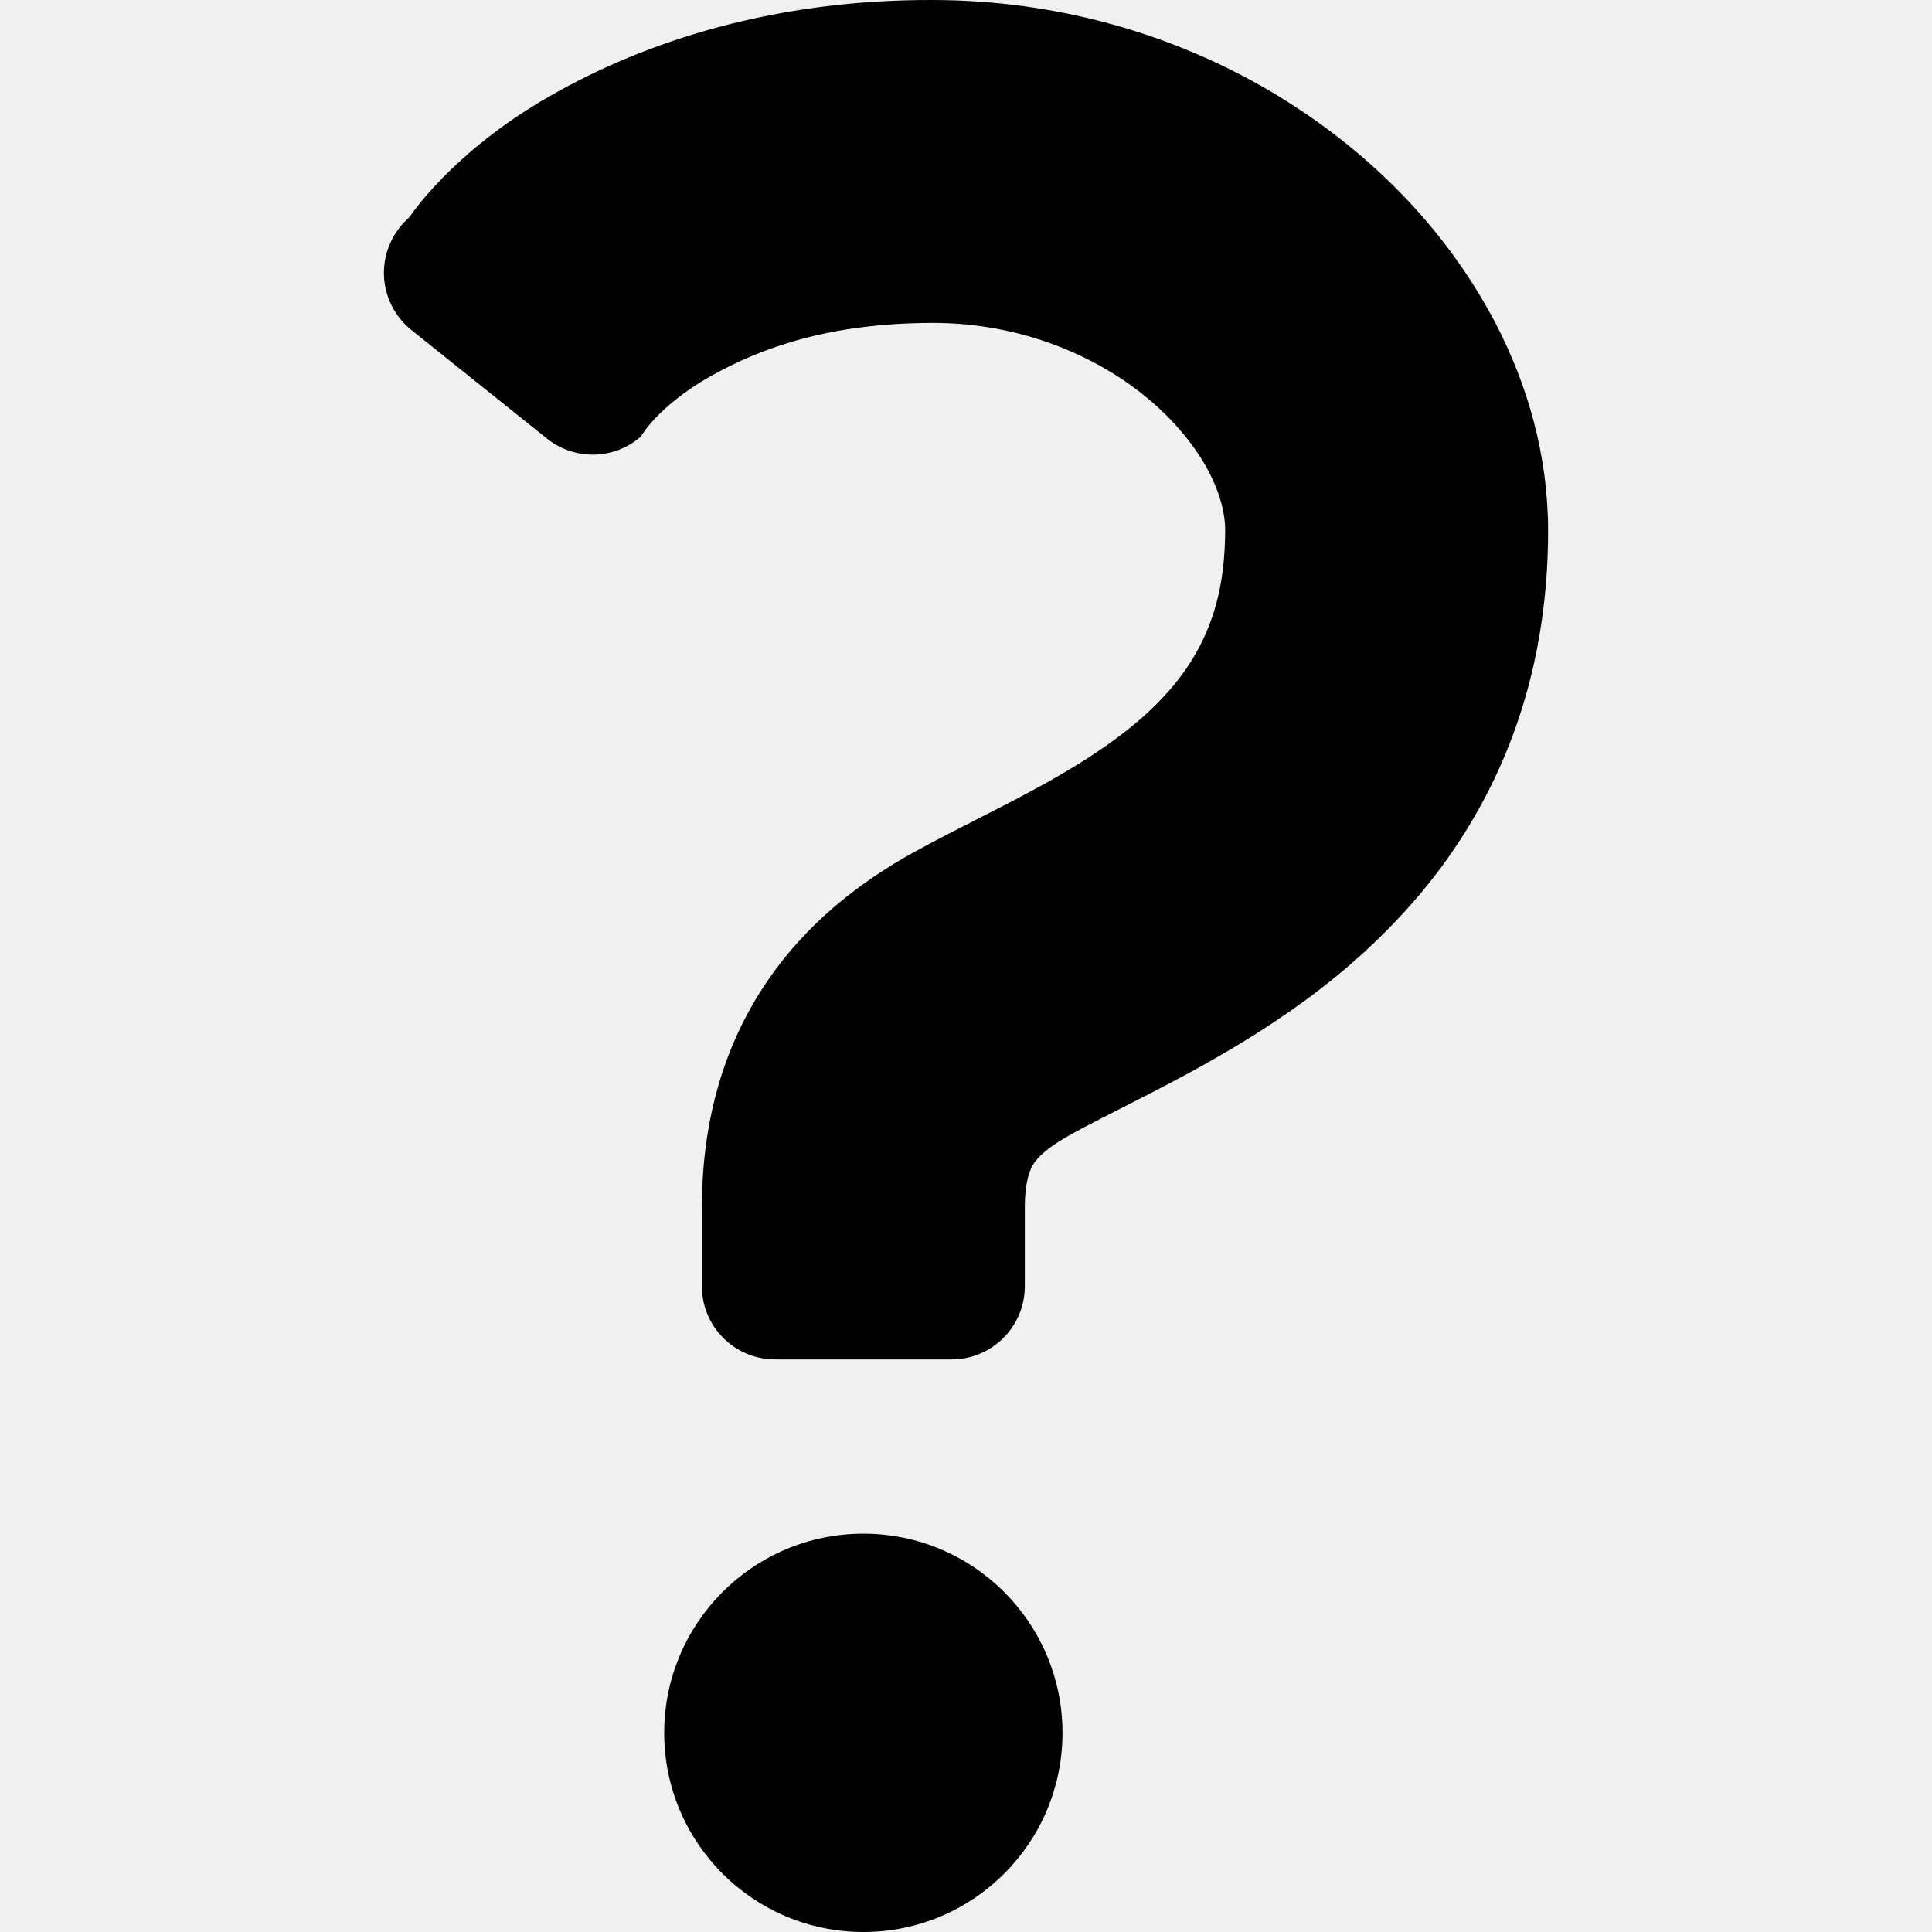
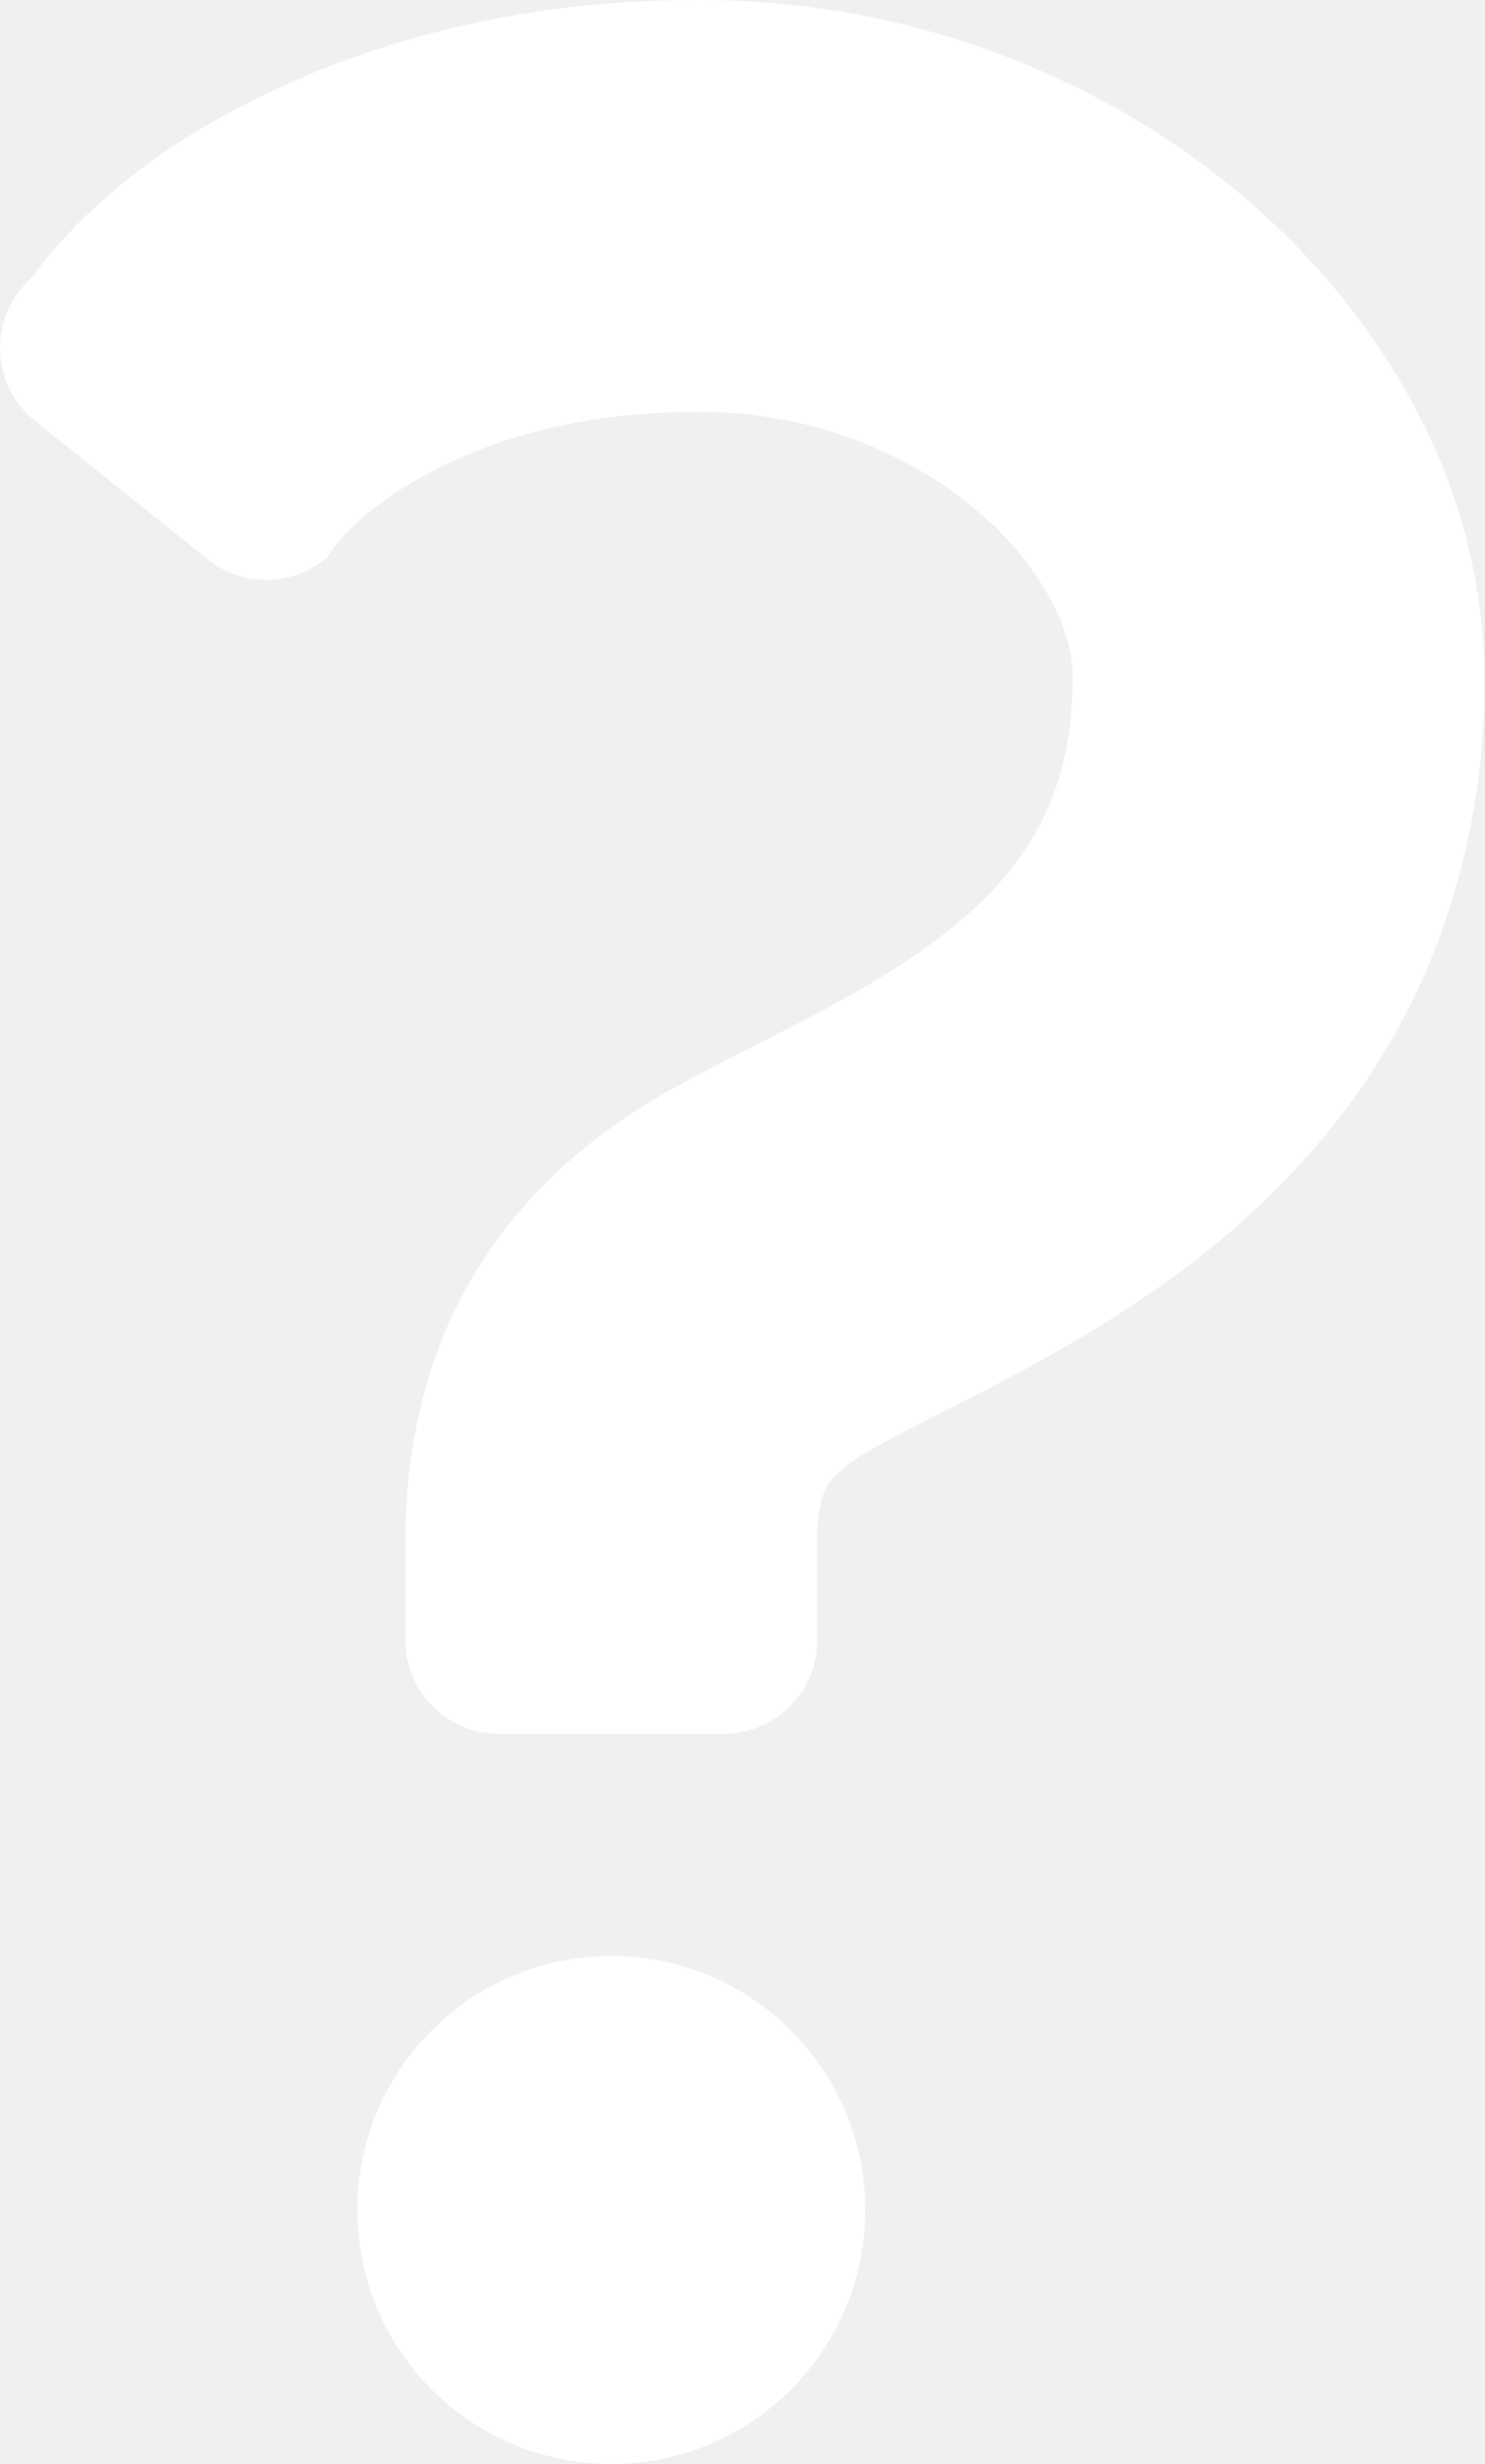
- <svg xmlns="http://www.w3.org/2000/svg" height="800px" width="800px" version="1.1" id="_x32_" viewBox="0 0 512 512" xml:space="preserve">
-   <style type="text/css">
- 	.st0{fill:#000000;}
- </style>
-   <g>
-     <path class="st0" d="M396.138,85.295c-13.172-25.037-33.795-45.898-59.342-61.03C311.26,9.2,280.435,0.001,246.98,0.001   c-41.238-0.102-75.5,10.642-101.359,25.521c-25.962,14.826-37.156,32.088-37.156,32.088c-4.363,3.786-6.824,9.294-6.721,15.056   c0.118,5.77,2.775,11.186,7.273,14.784l35.933,28.78c7.324,5.864,17.806,5.644,24.875-0.518c0,0,4.414-7.978,18.247-15.88   c13.91-7.85,31.945-14.173,58.908-14.258c23.517-0.051,44.022,8.725,58.016,20.717c6.952,5.941,12.145,12.594,15.328,18.68   c3.208,6.136,4.379,11.5,4.363,15.574c-0.068,13.766-2.742,22.77-6.603,30.442c-2.945,5.729-6.789,10.813-11.738,15.744   c-7.384,7.384-17.398,14.207-28.634,20.479c-11.245,6.348-23.365,11.932-35.612,18.68c-13.978,7.74-28.77,18.858-39.701,35.544   c-5.449,8.249-9.71,17.686-12.416,27.641c-2.742,9.964-3.98,20.412-3.98,31.071c0,11.372,0,20.708,0,20.708   c0,10.719,8.69,19.41,19.41,19.41h46.762c10.719,0,19.41-8.691,19.41-19.41c0,0,0-9.336,0-20.708c0-4.107,0.467-6.755,0.917-8.436   c0.773-2.512,1.206-3.14,2.47-4.668c1.29-1.452,3.895-3.674,8.698-6.331c7.019-3.946,18.298-9.276,31.07-16.176   c19.121-10.456,42.367-24.646,61.972-48.062c9.752-11.686,18.374-25.758,24.323-41.968c6.001-16.21,9.242-34.431,9.226-53.96   C410.243,120.761,404.879,101.971,396.138,85.295z" />
-     <path class="st0" d="M228.809,406.44c-29.152,0-52.788,23.644-52.788,52.788c0,29.136,23.637,52.772,52.788,52.772   c29.136,0,52.763-23.636,52.763-52.772C281.572,430.084,257.945,406.44,228.809,406.44z" />
+ <svg xmlns="http://www.w3.org/2000/svg" width="308.52" height="512" viewBox="0 0 308.52 512">
+   <g id="question" transform="translate(-101.741 0)">
+     <path id="Path_21" data-name="Path 21" d="M396.138,85.295c-13.172-25.037-33.795-45.9-59.342-61.03A176.679,176.679,0,0,0,246.98,0c-41.238-.1-75.5,10.642-101.359,25.521C119.659,40.348,108.465,57.61,108.465,57.61a19.409,19.409,0,0,0,.552,29.84l35.933,28.78a19.41,19.41,0,0,0,24.875-.518s4.414-7.978,18.247-15.88c13.91-7.85,31.945-14.173,58.908-14.258C270.5,85.523,291,94.3,305,106.291a65,65,0,0,1,15.328,18.68c3.208,6.136,4.379,11.5,4.363,15.574-.068,13.766-2.742,22.77-6.6,30.442a62.06,62.06,0,0,1-11.738,15.744c-7.384,7.384-17.4,14.207-28.634,20.479-11.245,6.348-23.365,11.932-35.612,18.68-13.978,7.74-28.77,18.858-39.7,35.544a96.2,96.2,0,0,0-12.416,27.641A117,117,0,0,0,186,320.146v20.708a19.41,19.41,0,0,0,19.41,19.41h46.762a19.411,19.411,0,0,0,19.41-19.41V320.146a32.5,32.5,0,0,1,.917-8.436,10.481,10.481,0,0,1,2.47-4.668c1.29-1.452,3.895-3.674,8.7-6.331,7.019-3.946,18.3-9.276,31.07-16.176,19.121-10.456,42.367-24.646,61.972-48.062a142,142,0,0,0,24.323-41.968,154.984,154.984,0,0,0,9.226-53.96A119.274,119.274,0,0,0,396.138,85.295Z" fill="#fff" />
+     <path id="Path_22" data-name="Path 22" d="M228.809,406.44a52.78,52.78,0,1,0,52.763,52.788A52.8,52.8,0,0,0,228.809,406.44Z" fill="#fff" />
  </g>
</svg>
